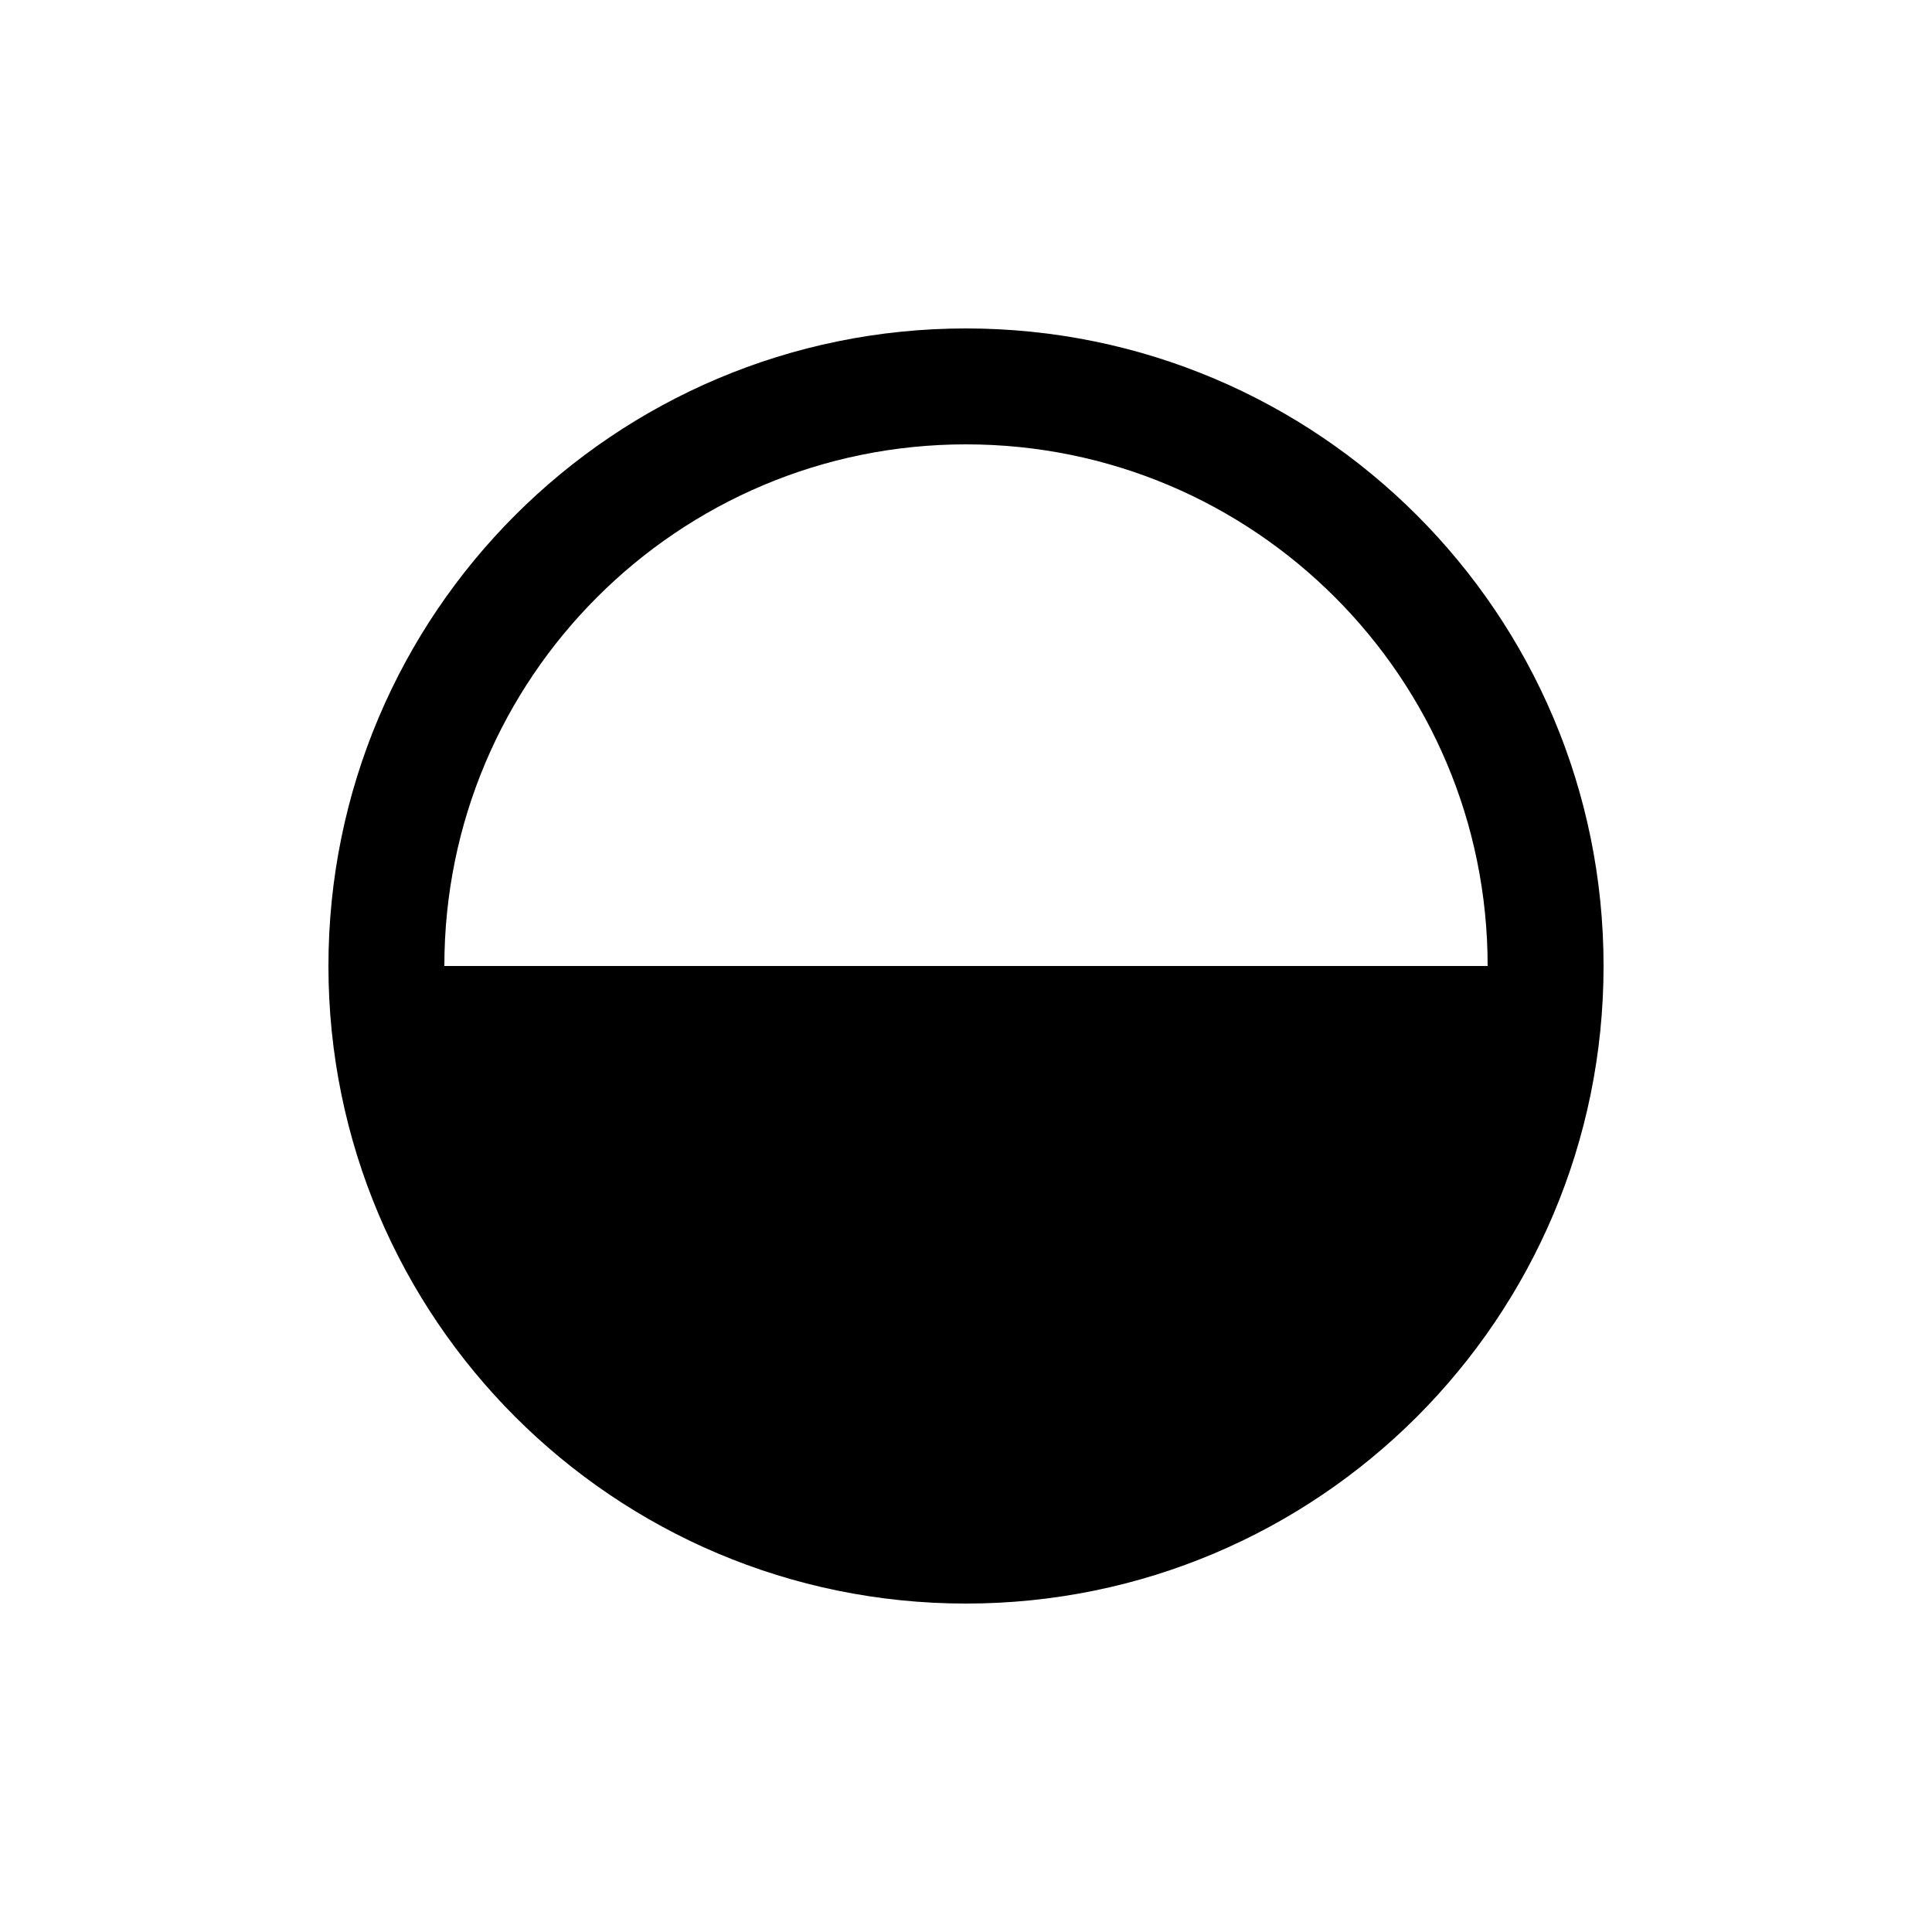
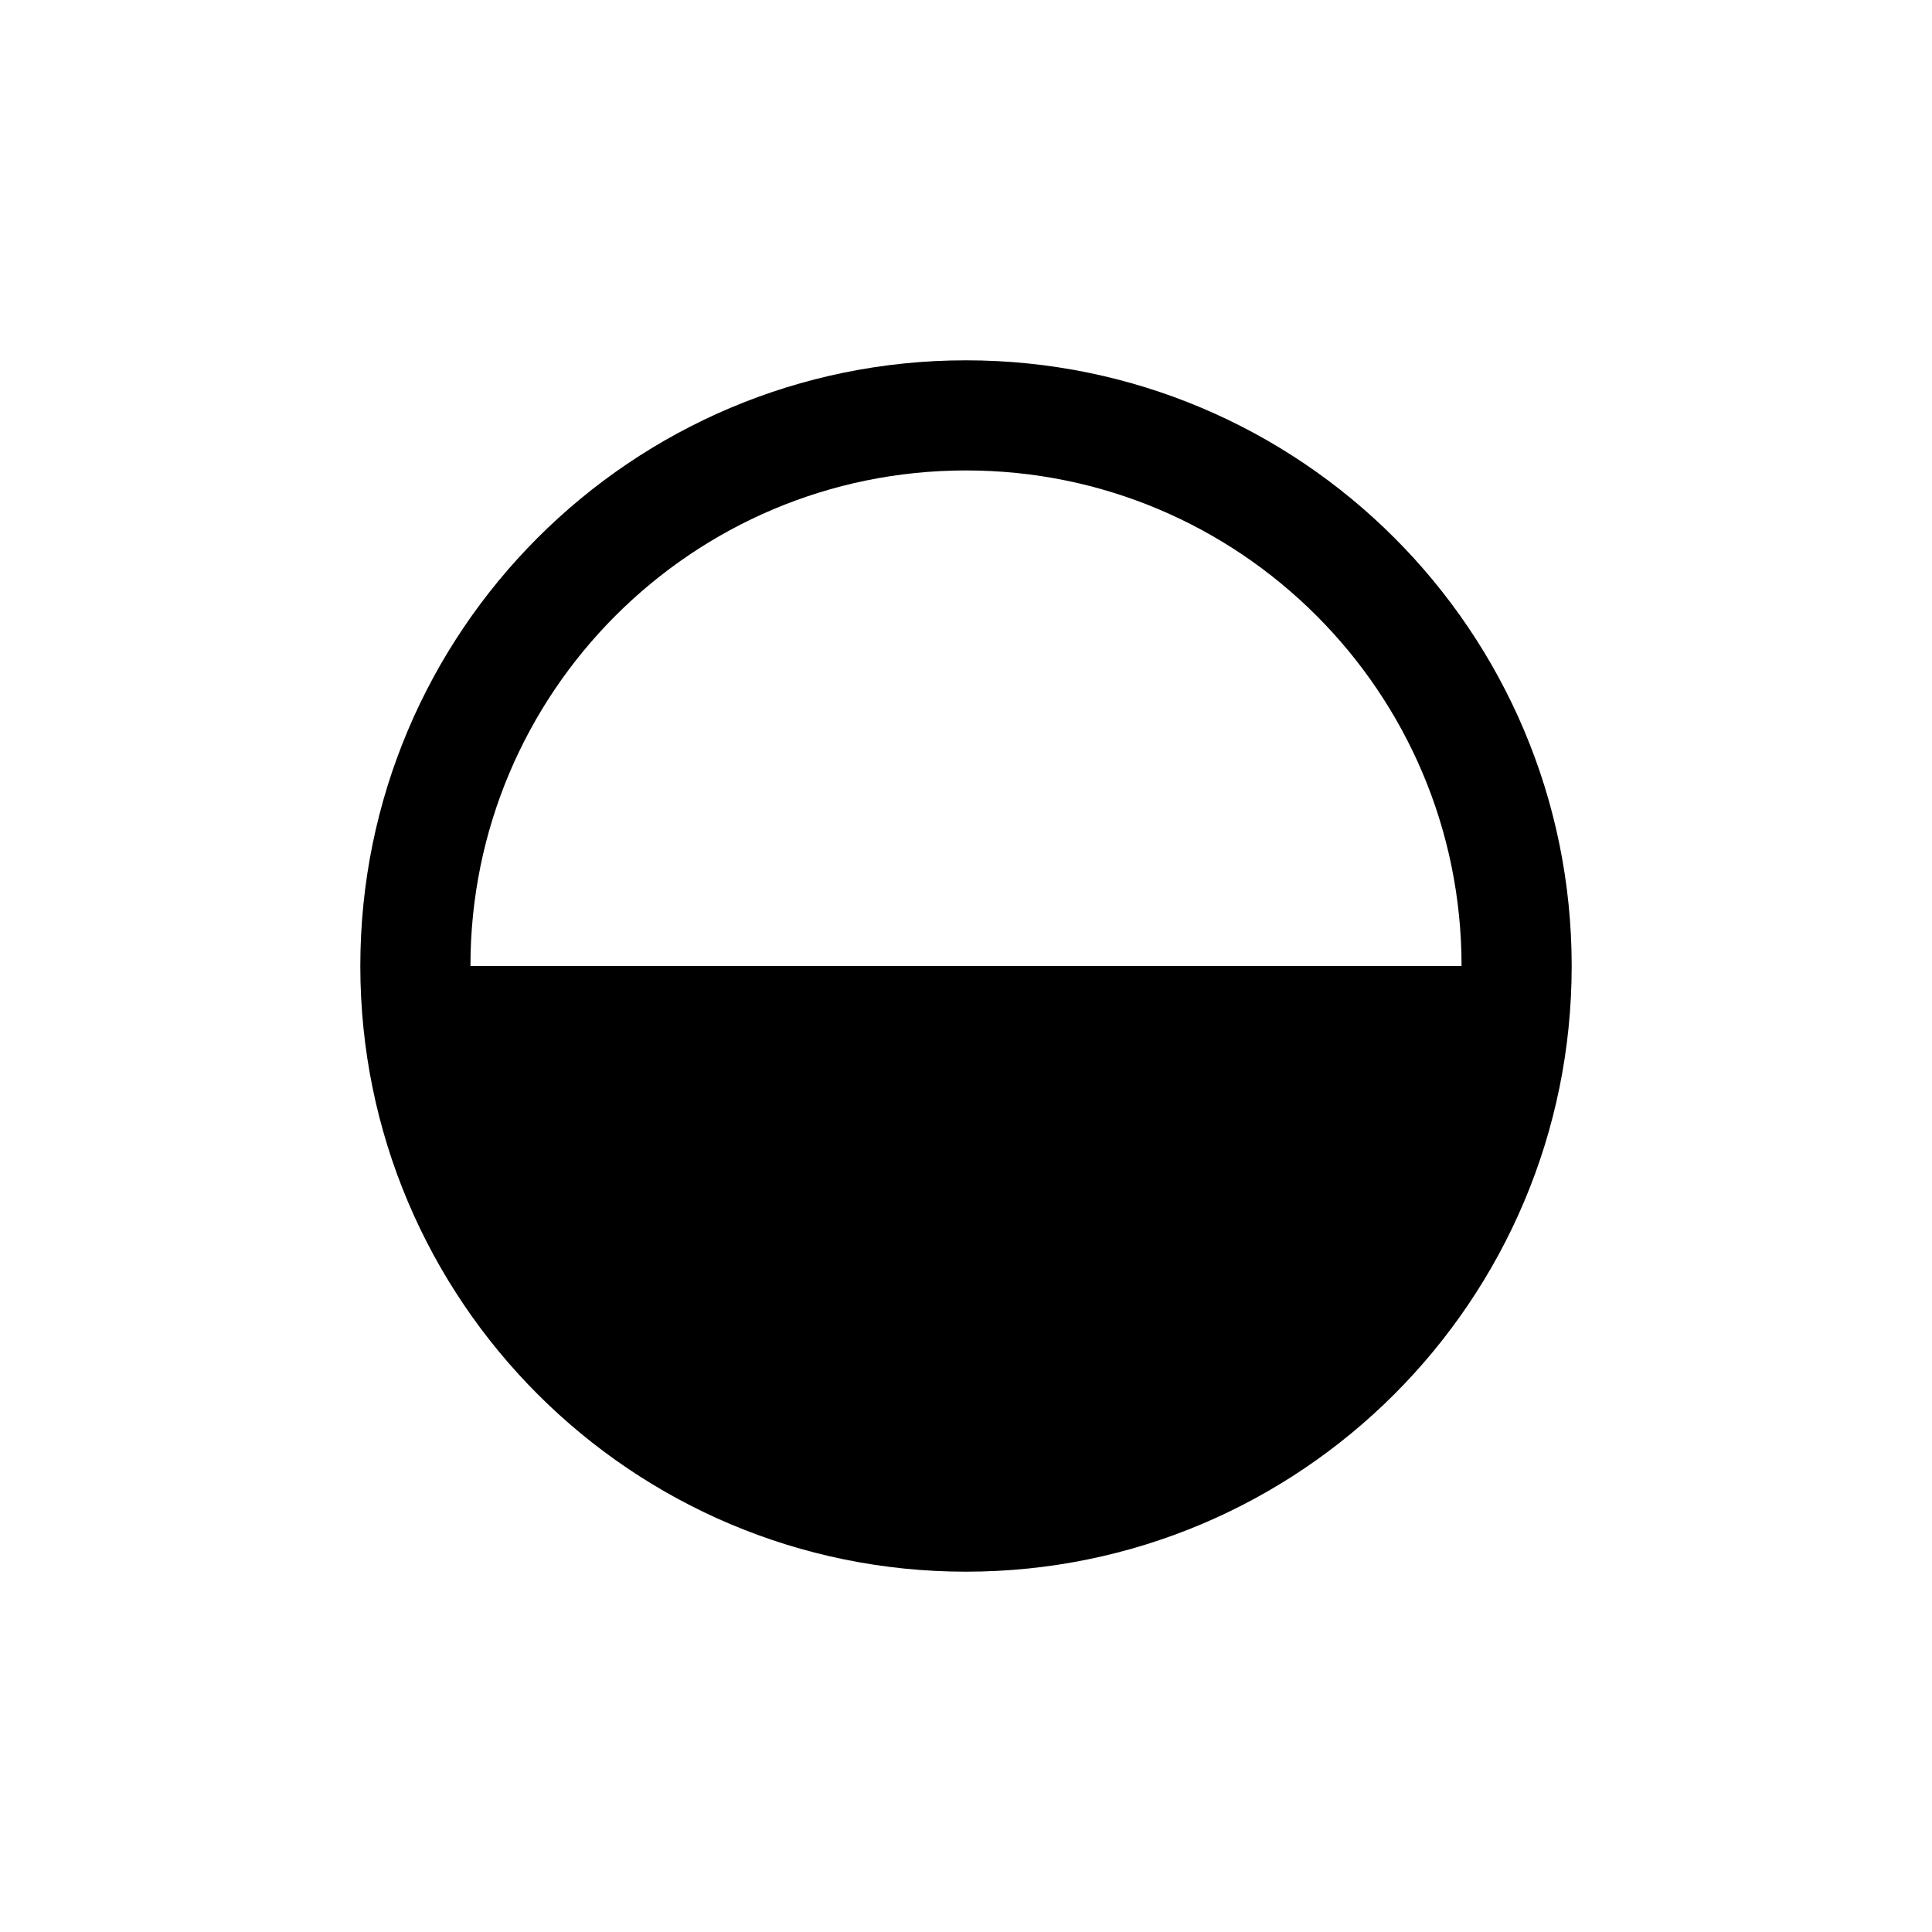
<svg xmlns="http://www.w3.org/2000/svg" viewBox="0 0 100 100">
-   <path d="M20,50a30,30 0 1,0 60,0a30,30 0 1,0 -60,0Z" fill="none" stroke="#000" stroke-width="6" stroke-linecap="round" stroke-linejoin="round" />
-   <path d="M20,50a30,30 0 0,0 60,0Z" fill="#000" fill-rule="nonzero" />
+   <g transform="translate(2.50,2.50) scale(0.95)">
+     <path d="M20,50a30,30 0 1,0 60,0a30,30 0 1,0 -60,0Z" fill="none" stroke="#000" stroke-width="6" stroke-linecap="round" stroke-linejoin="round" />
+     <path d="M20,50a30,30 0 0,0 60,0Z" fill="#000" fill-rule="nonzero" />
+   </g>
</svg>
